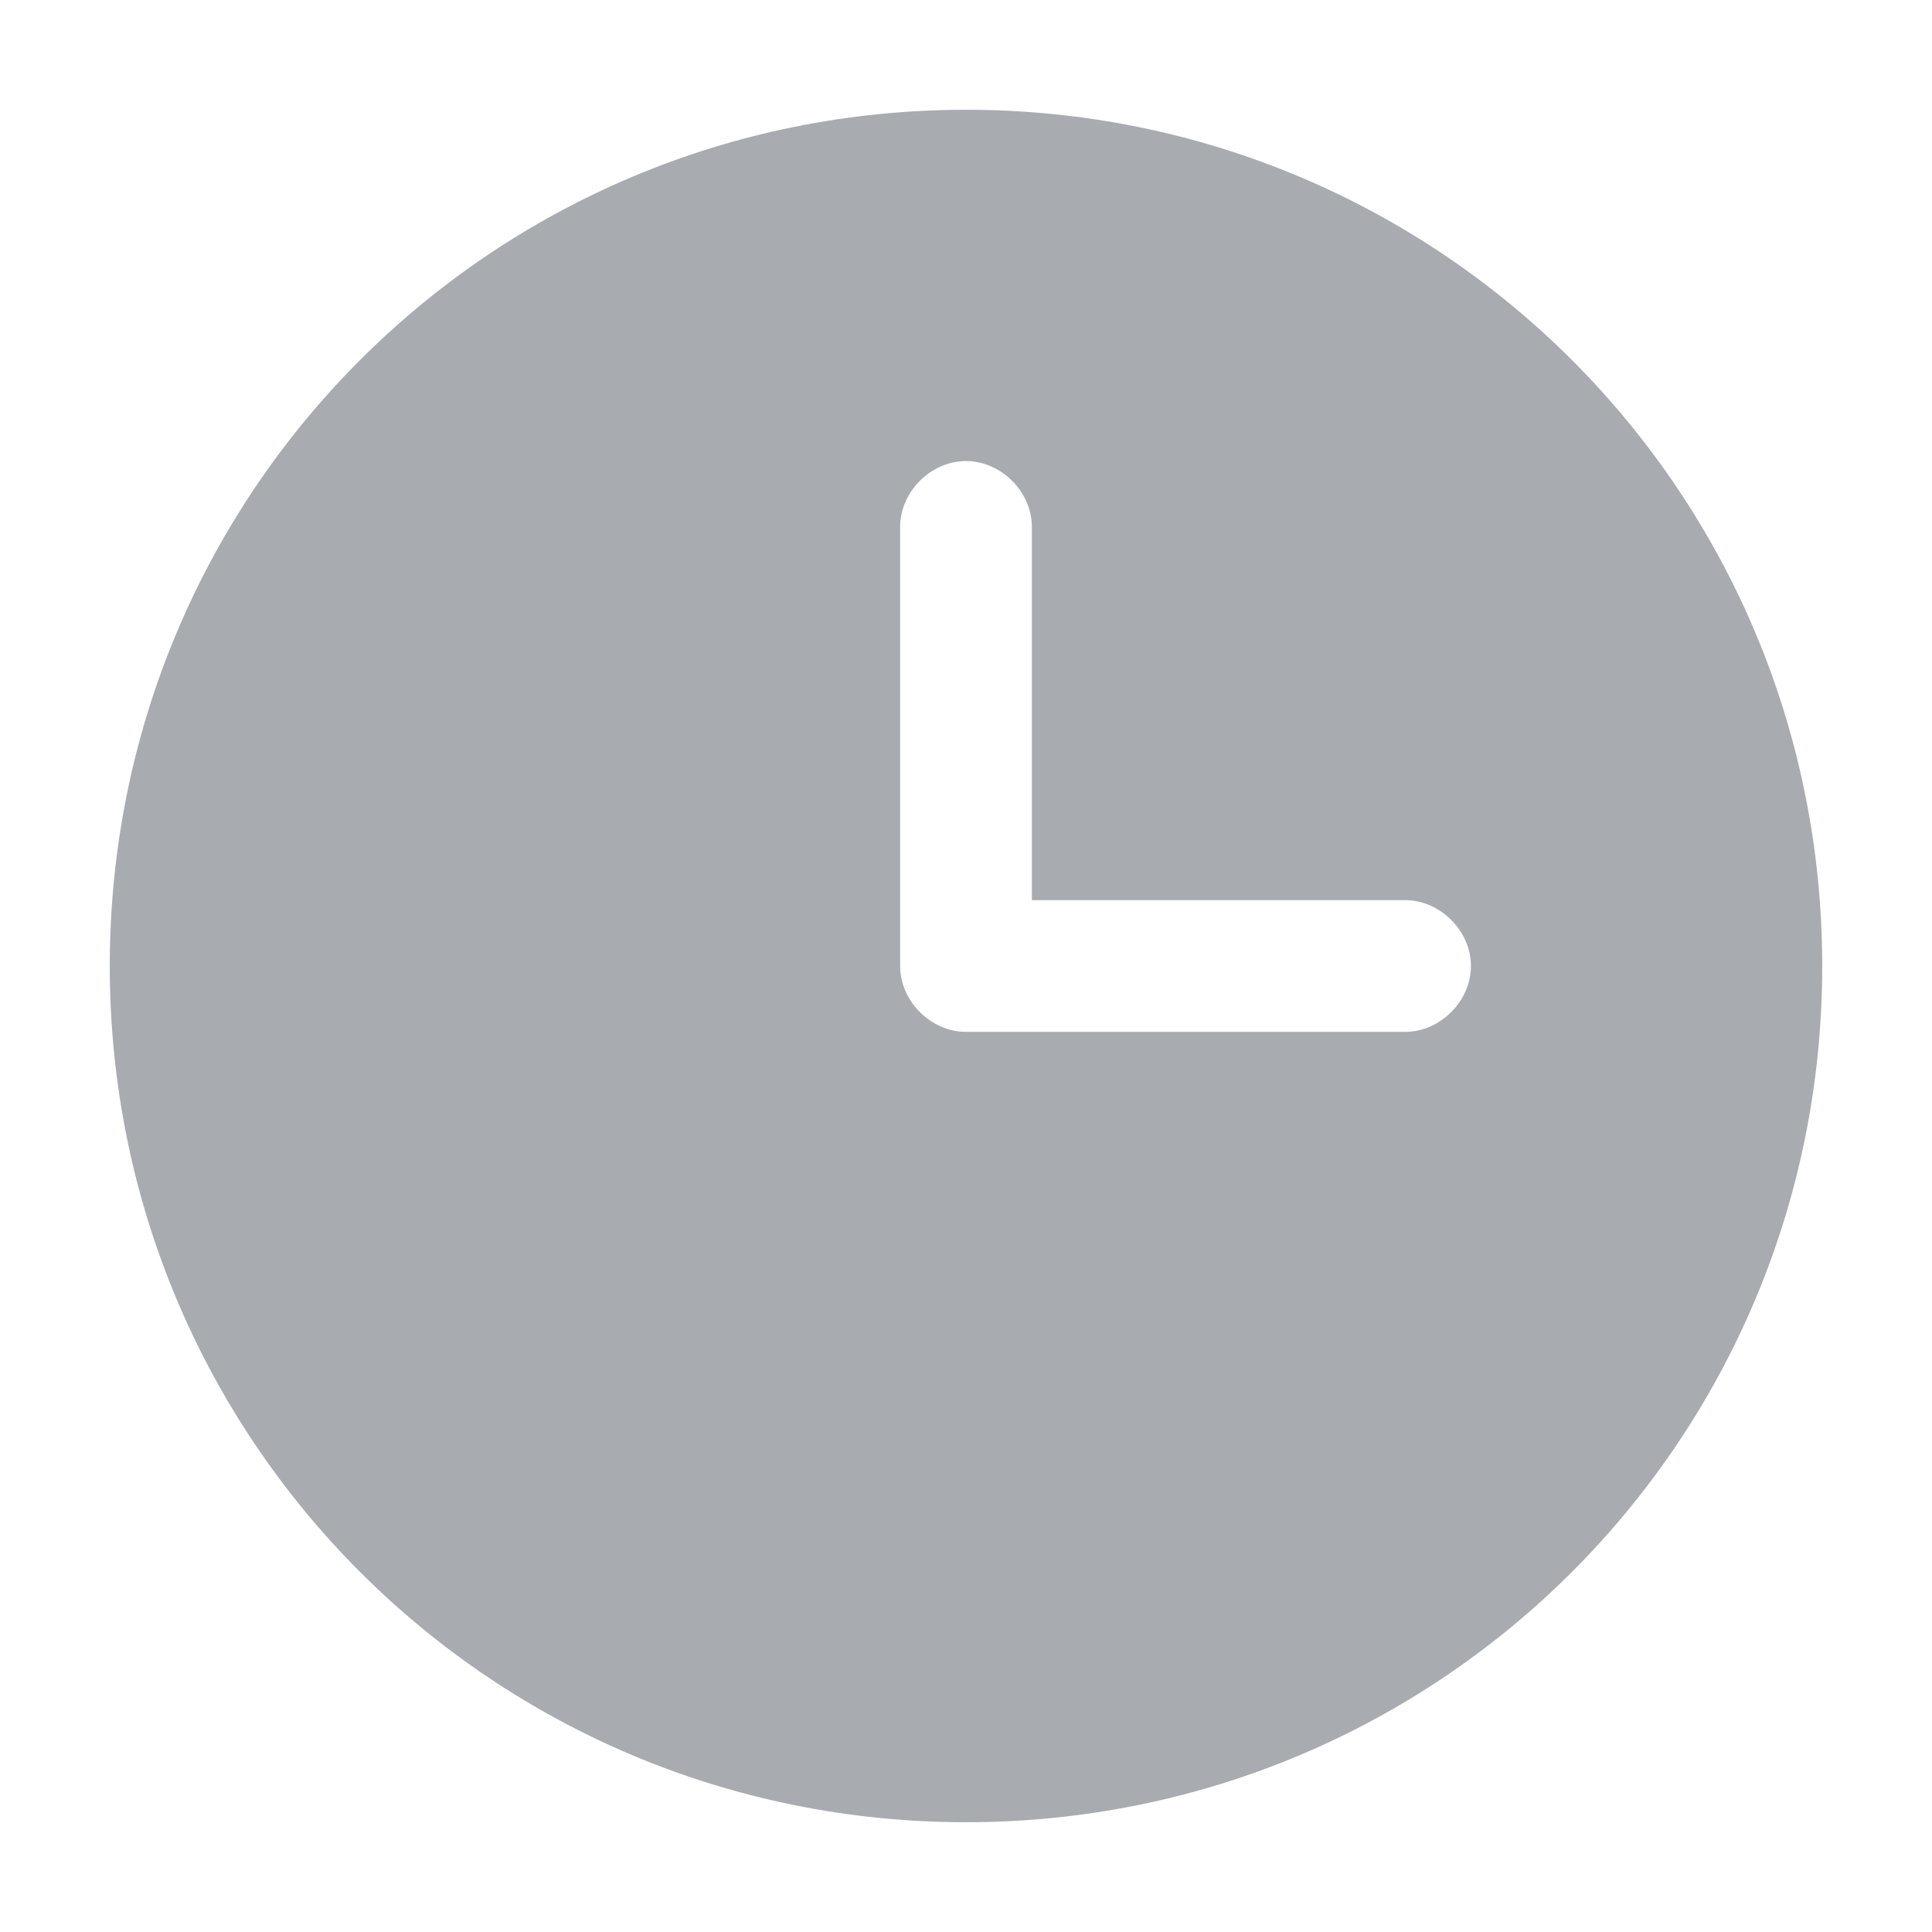
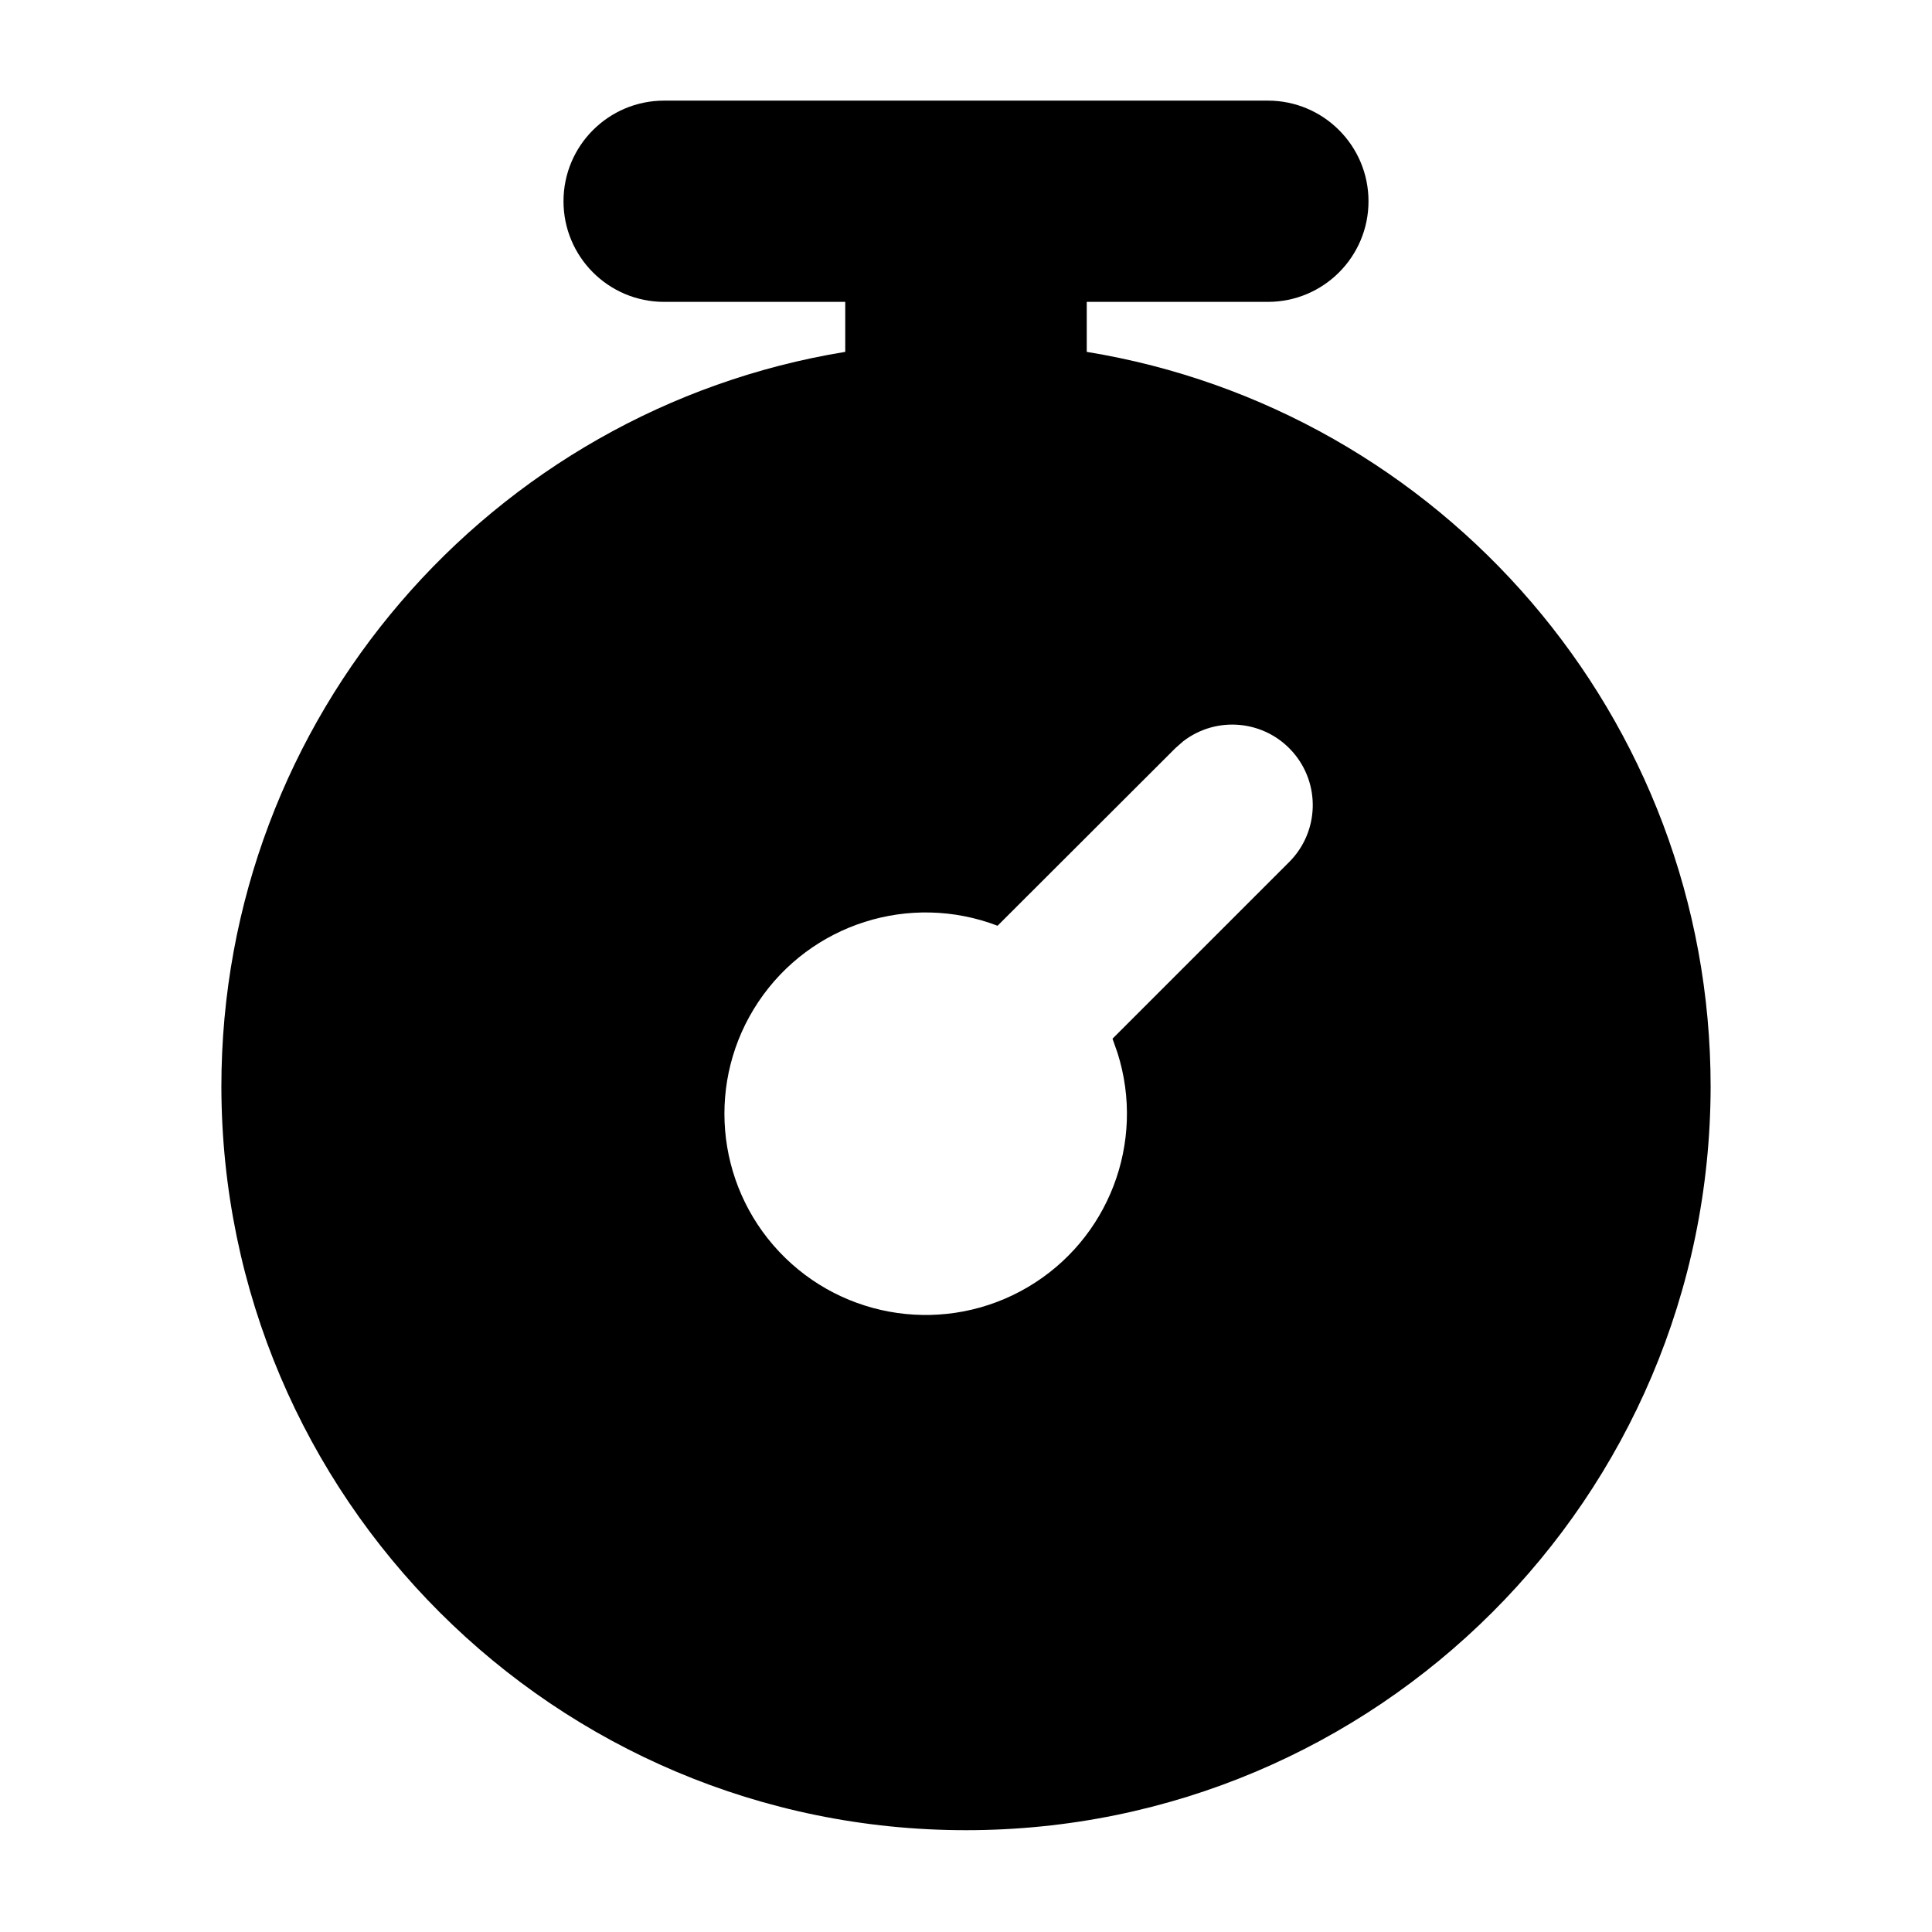
- <svg xmlns="http://www.w3.org/2000/svg" t="1659522430952" class="icon" viewBox="0 0 1024 1024" version="1.1" p-id="3669" width="512" height="512">
-   <defs>
-     <style type="text/css" />
-   </defs>
-   <path d="M512 58.182C260.655 58.182 58.182 260.655 58.182 512S260.655 965.818 512 965.818 965.818 763.345 965.818 512 763.345 58.182 512 58.182z m232.727 488.727H512c-18.618 0-34.909-16.291-34.909-34.909V279.273c0-18.618 16.291-34.909 34.909-34.909s34.909 16.291 34.909 34.909v197.818H744.727c18.618 0 34.909 16.291 34.909 34.909s-16.291 34.909-34.909 34.909z" fill="#A8ABB0" p-id="3670" />
+ <svg xmlns="http://www.w3.org/2000/svg" t="1659665731523" class="icon" viewBox="0 0 1024 1024" version="1.1" p-id="6437" width="512" height="512">
+   <path d="M672 53.333a53.333 53.333 0 0 1 0 106.667H576v26.496c187.563 30.592 330.667 193.323 330.667 389.504a394.667 394.667 0 0 1-789.333 0c0-196.181 143.147-358.912 330.667-389.504V160H352a53.333 53.333 0 1 1 0-106.667h320z m-44.971 339.627l-4.011 3.541-94.293 94.165a106.667 106.667 0 1 0 63.573 67.371l-2.645-7.509 93.696-93.696a42.667 42.667 0 0 0-56.32-63.872z" p-id="6438" />
</svg>
